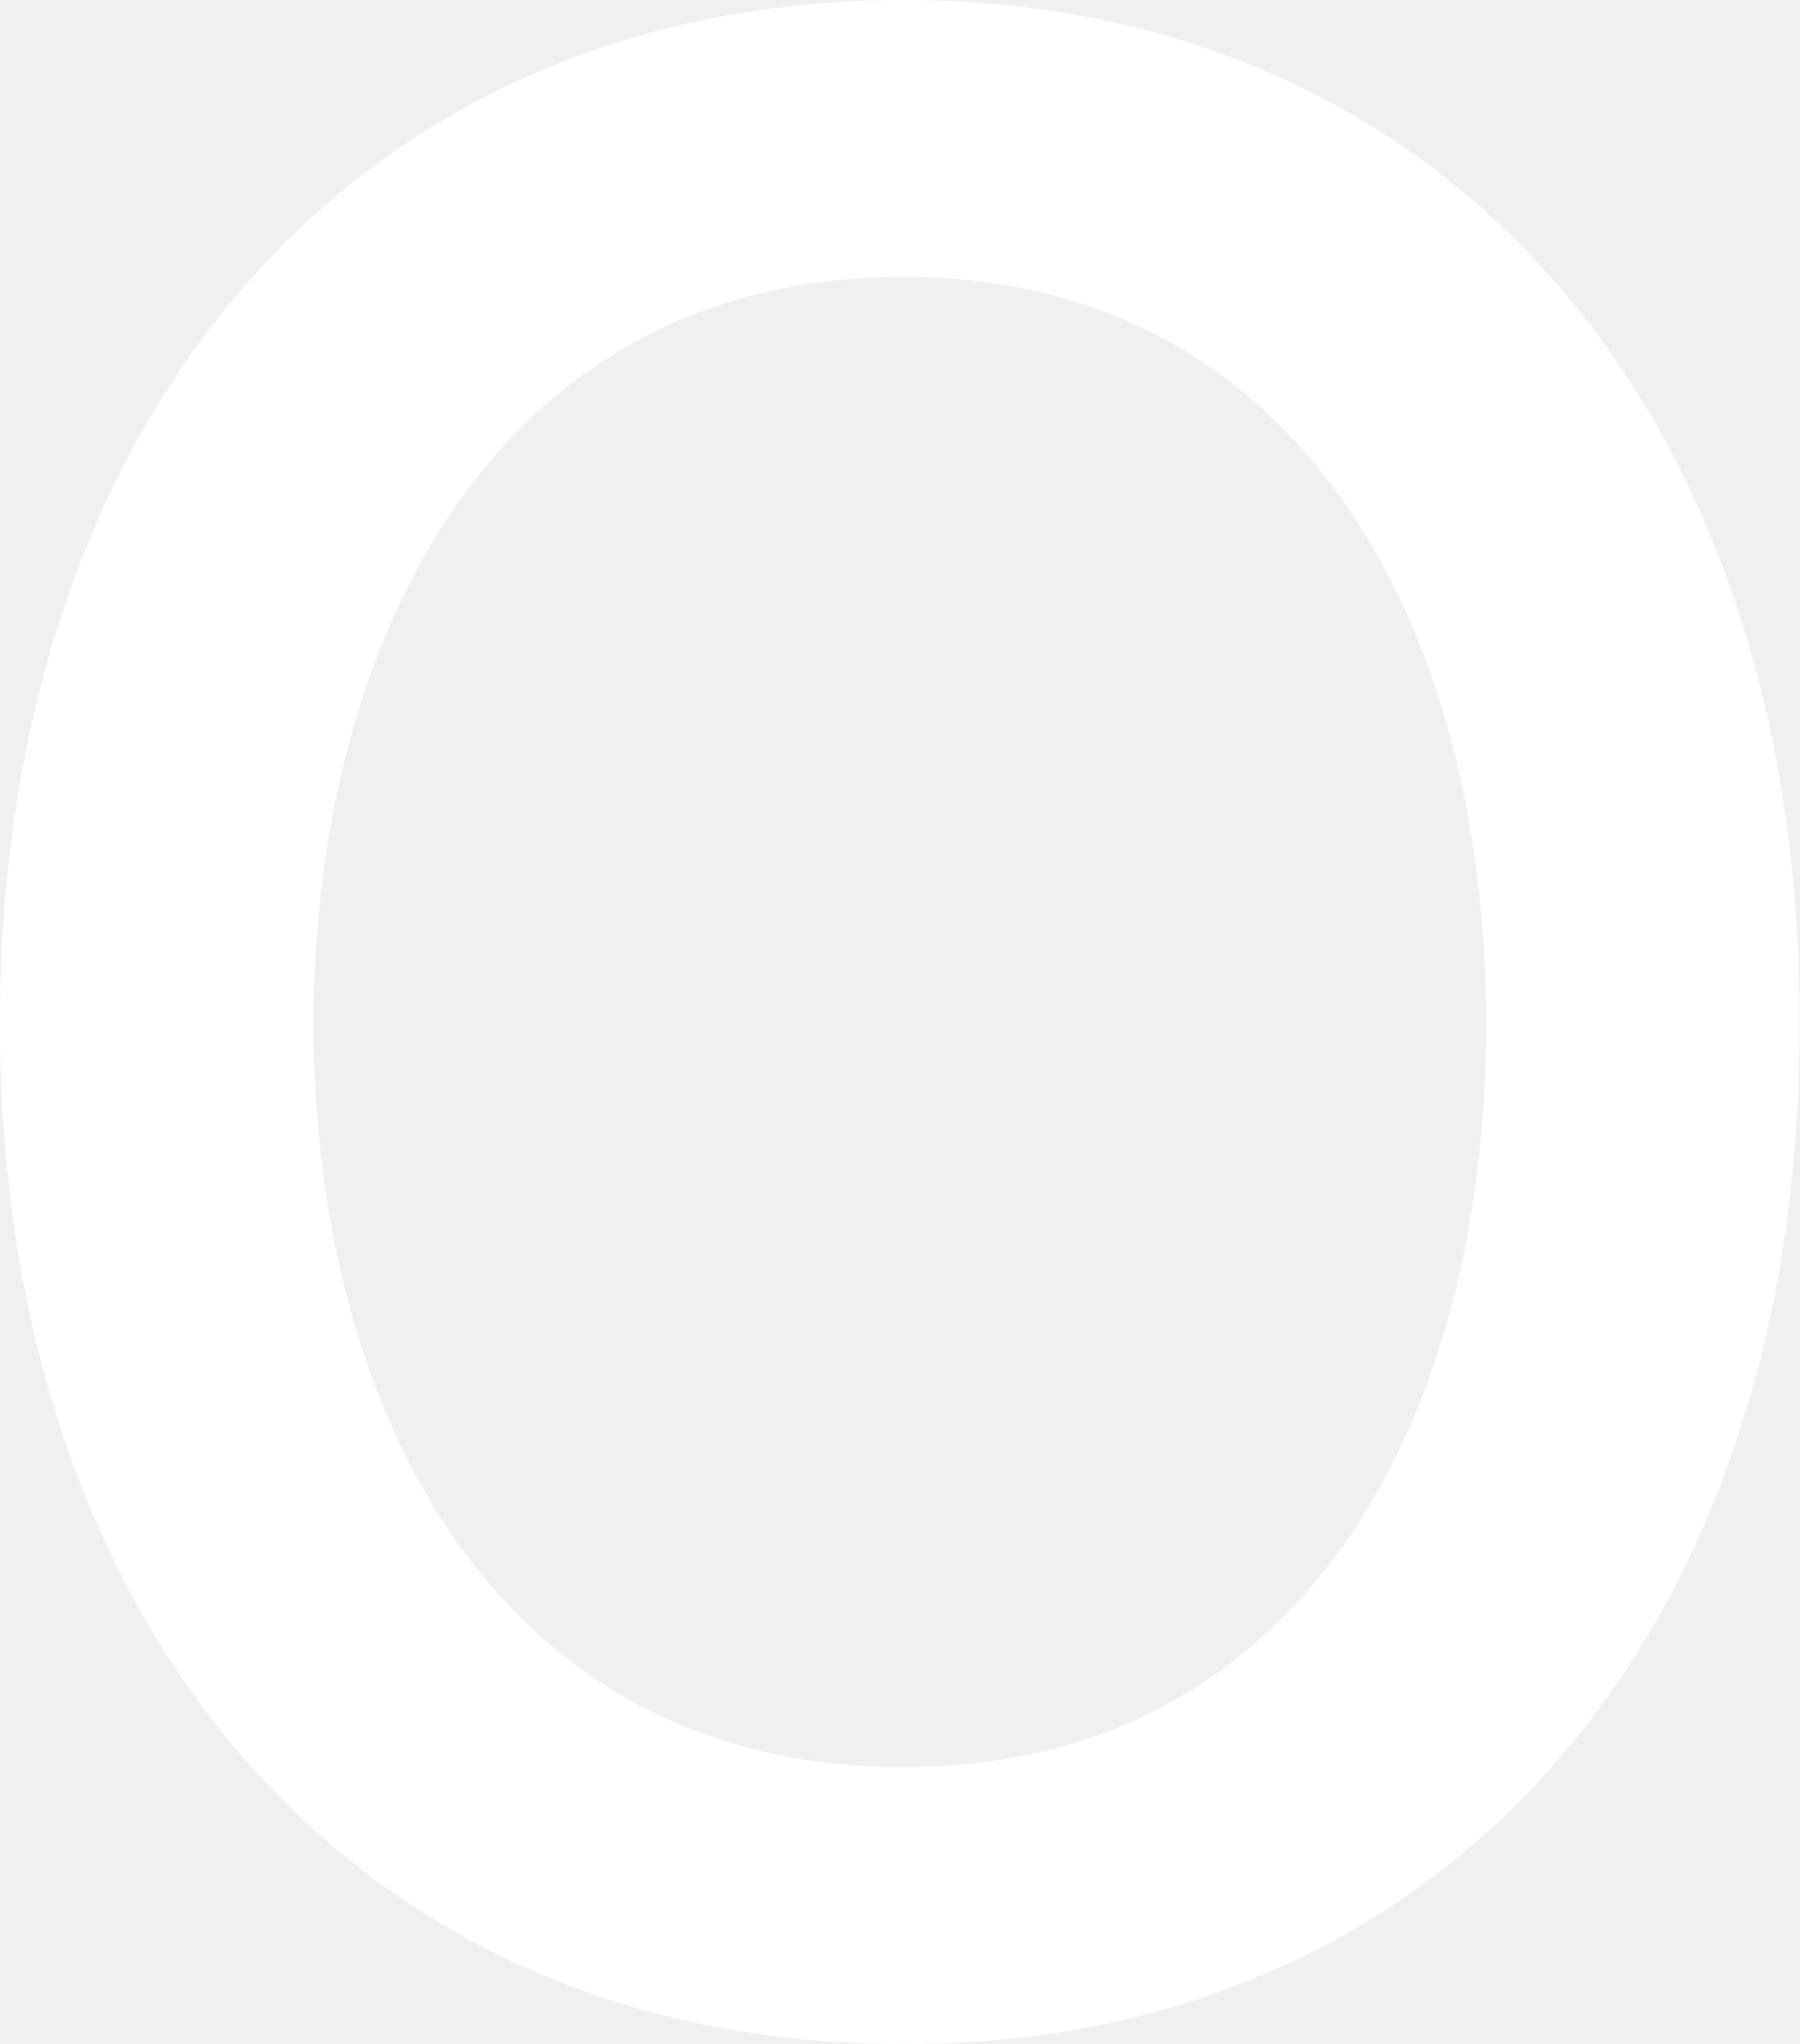
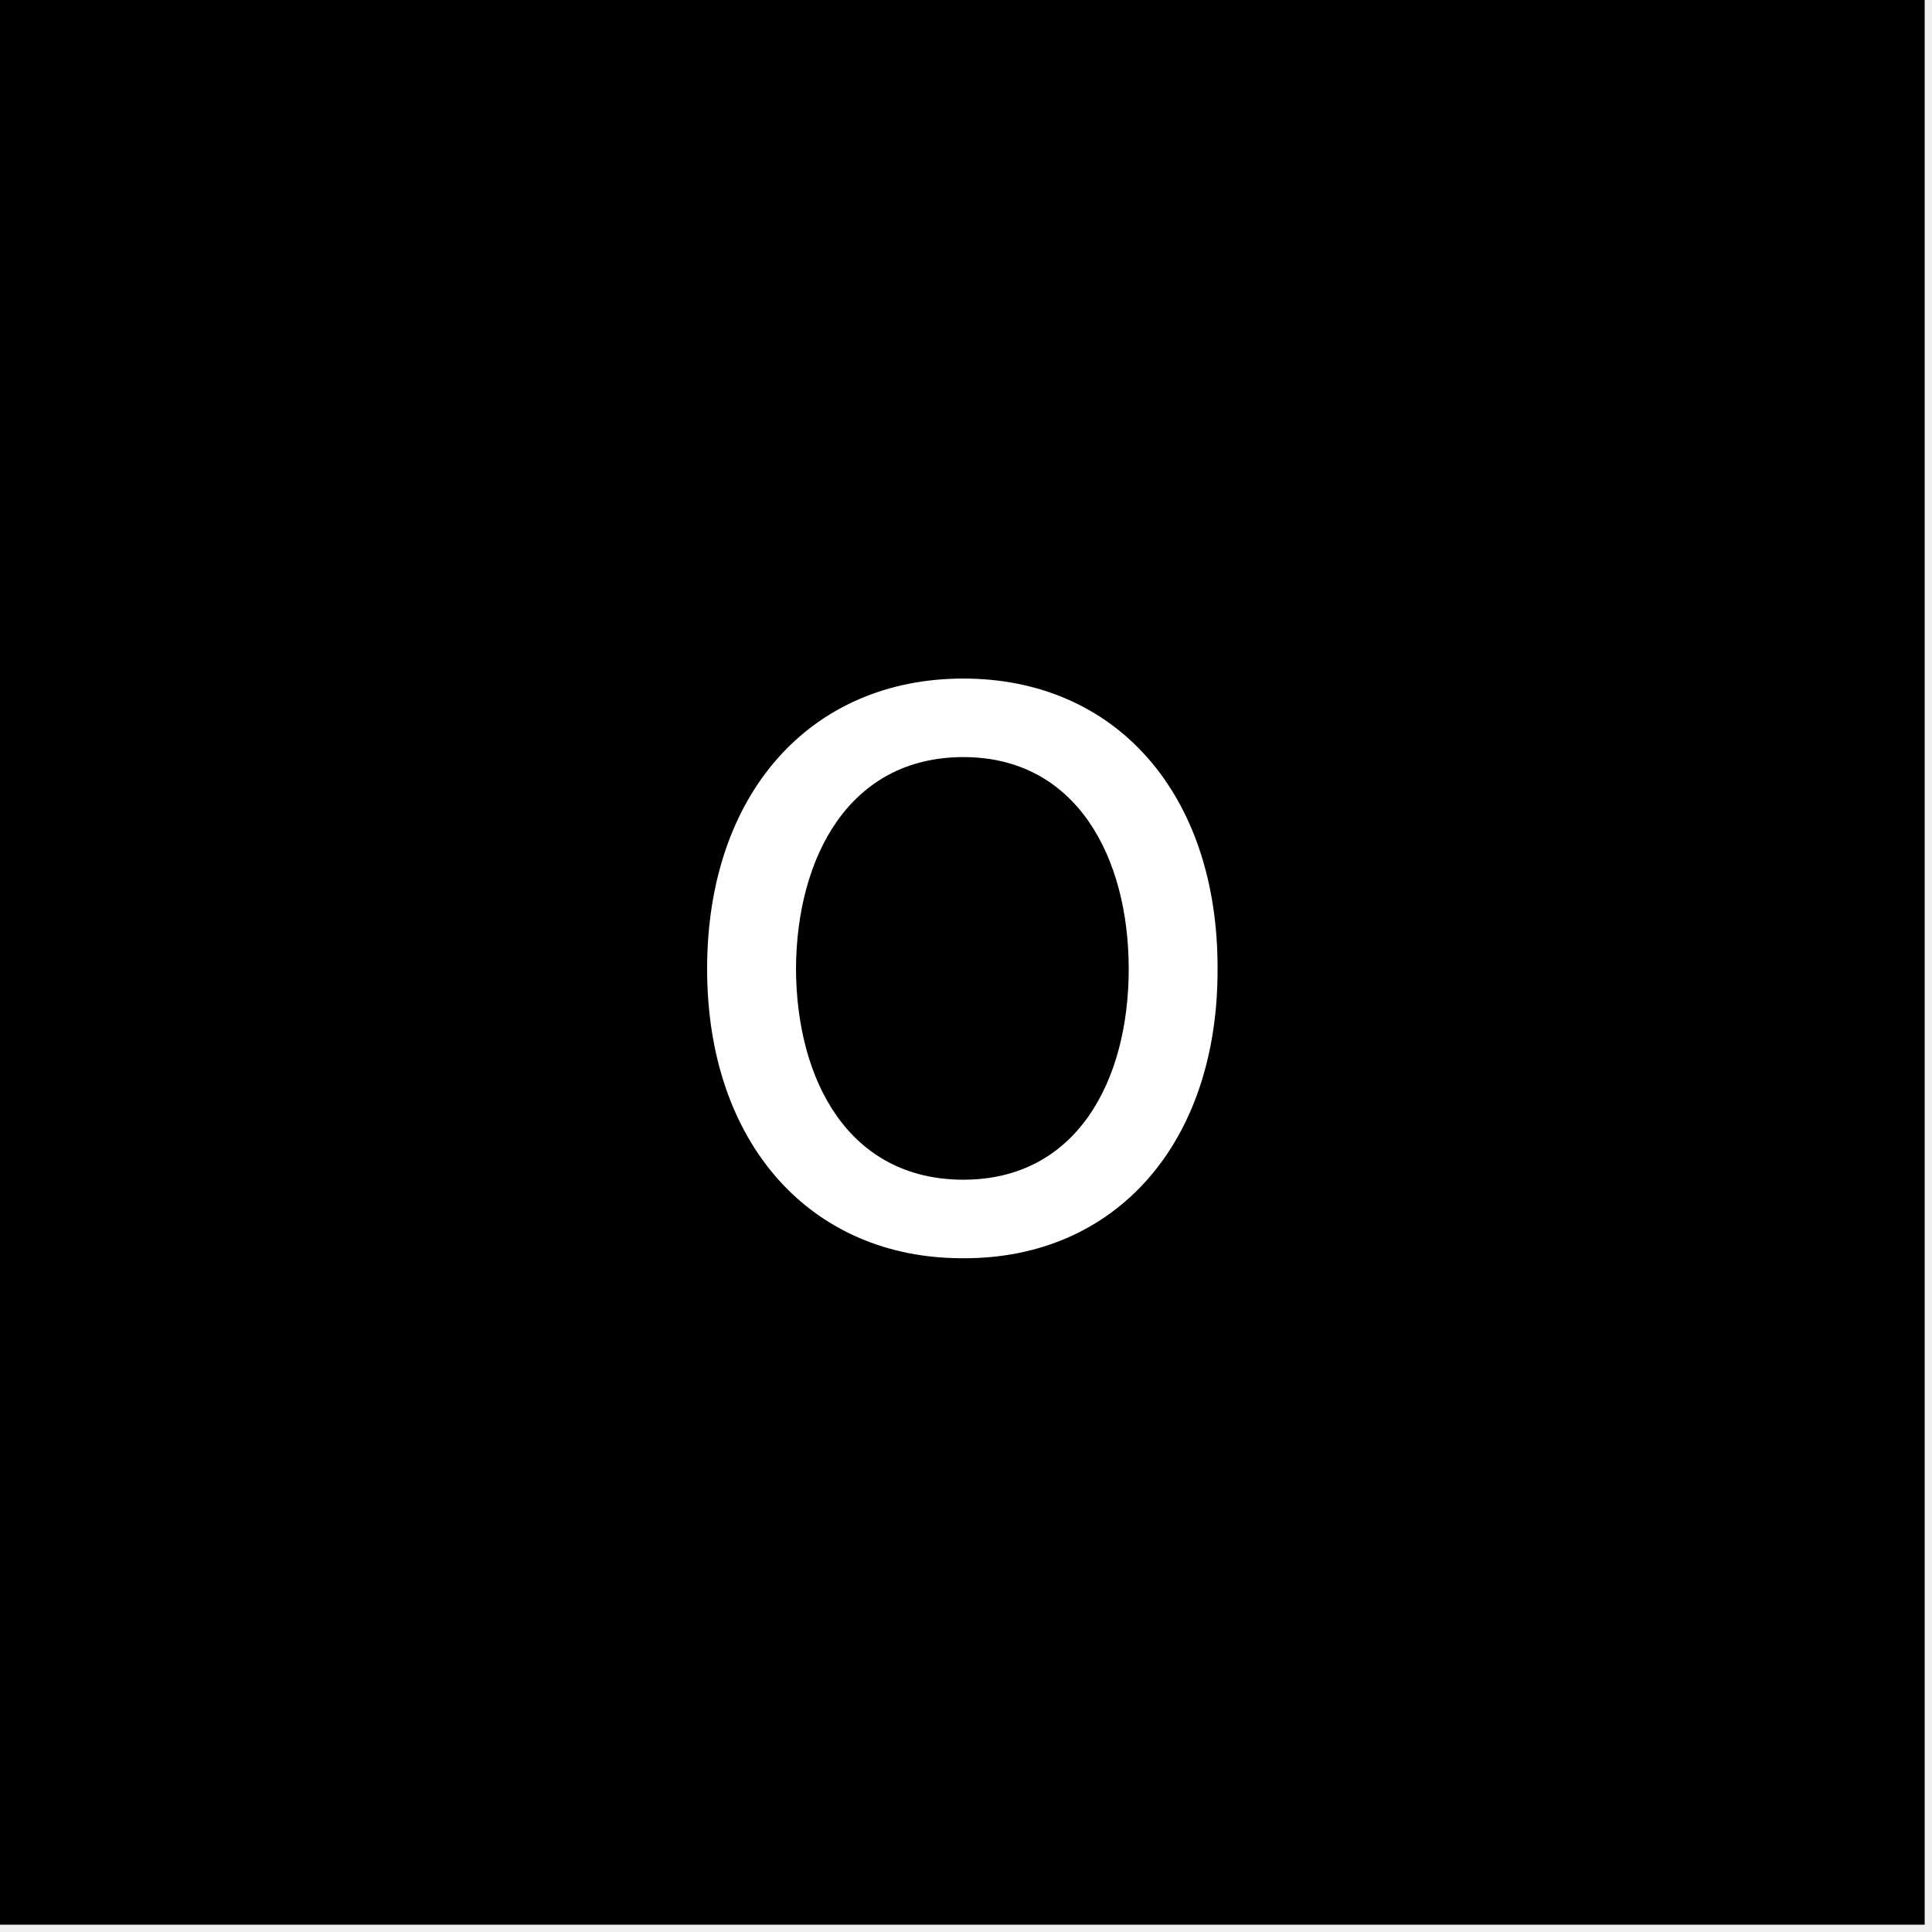
- <svg xmlns="http://www.w3.org/2000/svg" preserveAspectRatio="none" overflow="visible" style="display: block;" width="34.876" height="39.606" viewBox="0 0 34.876 39.606" fill="none">
-   <path id="Vector" d="M17.508 39.605C7.06 39.641 0 31.734 0 19.838C0 7.872 7.06 0 17.508 0C27.922 0 34.911 7.872 34.875 19.838C34.911 31.734 27.922 39.641 17.508 39.605ZM6.071 19.838C6.107 27.498 9.707 34.24 17.508 34.24C25.239 34.24 28.804 27.498 28.804 19.838C28.804 12.213 25.239 5.365 17.508 5.365C9.707 5.365 6.107 12.213 6.071 19.838Z" fill="white" style="fill:white;fill-opacity:1;" />
+ <svg xmlns="http://www.w3.org/2000/svg" width="132" height="132" viewBox="0 0 132 132" fill="none">
+   <rect x="0.5" y="0.5" width="130.5" height="130.5" fill="black" style="fill:black;fill-opacity:1;" />
+   <rect x="0.5" y="0.5" width="130.5" height="130.5" stroke="black" style="stroke:black;stroke-opacity:1;" />
+   <path d="M65.821 85.967C55.372 86.002 48.312 78.095 48.312 66.199C48.312 54.233 55.372 46.361 65.821 46.361C76.234 46.361 83.223 54.233 83.188 66.199C83.223 78.095 76.234 86.002 65.821 85.967ZM54.384 66.199C54.419 73.859 58.02 80.601 65.821 80.601C73.551 80.601 77.117 73.859 77.117 66.199C77.117 58.575 73.551 51.727 65.821 51.727C58.02 51.727 54.419 58.575 54.384 66.199Z" fill="white" style="fill:white;fill-opacity:1;" />
</svg>
